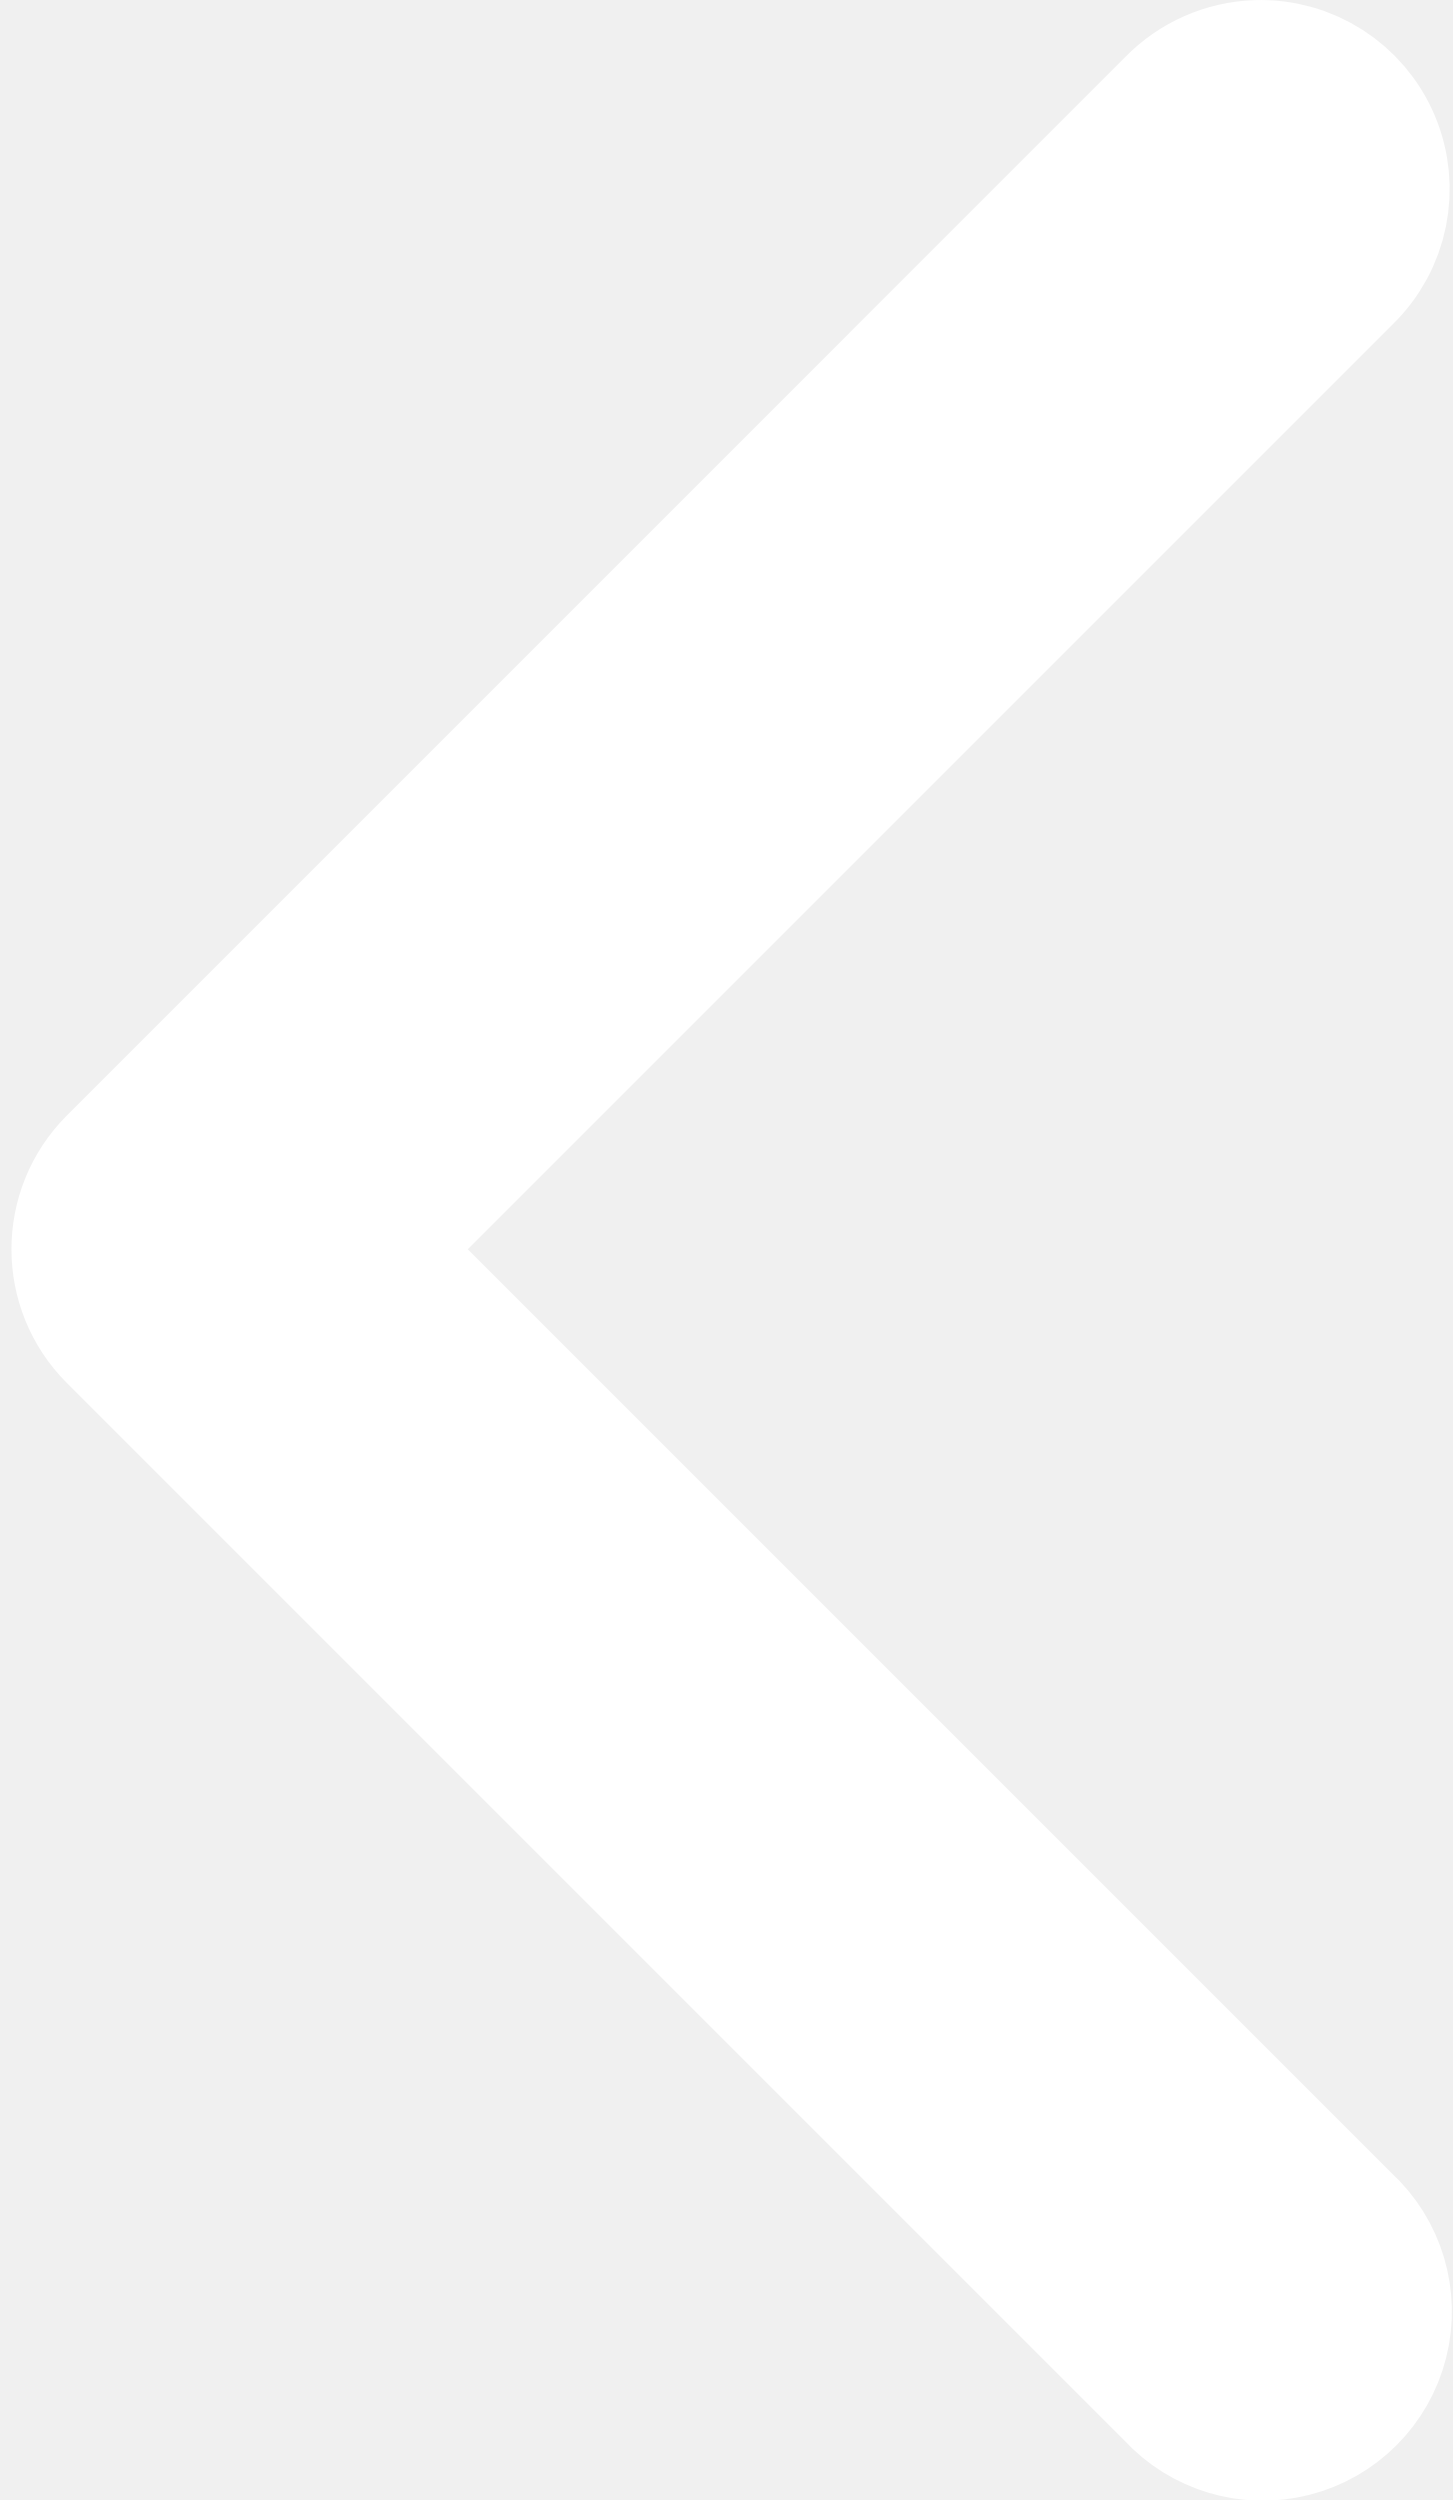
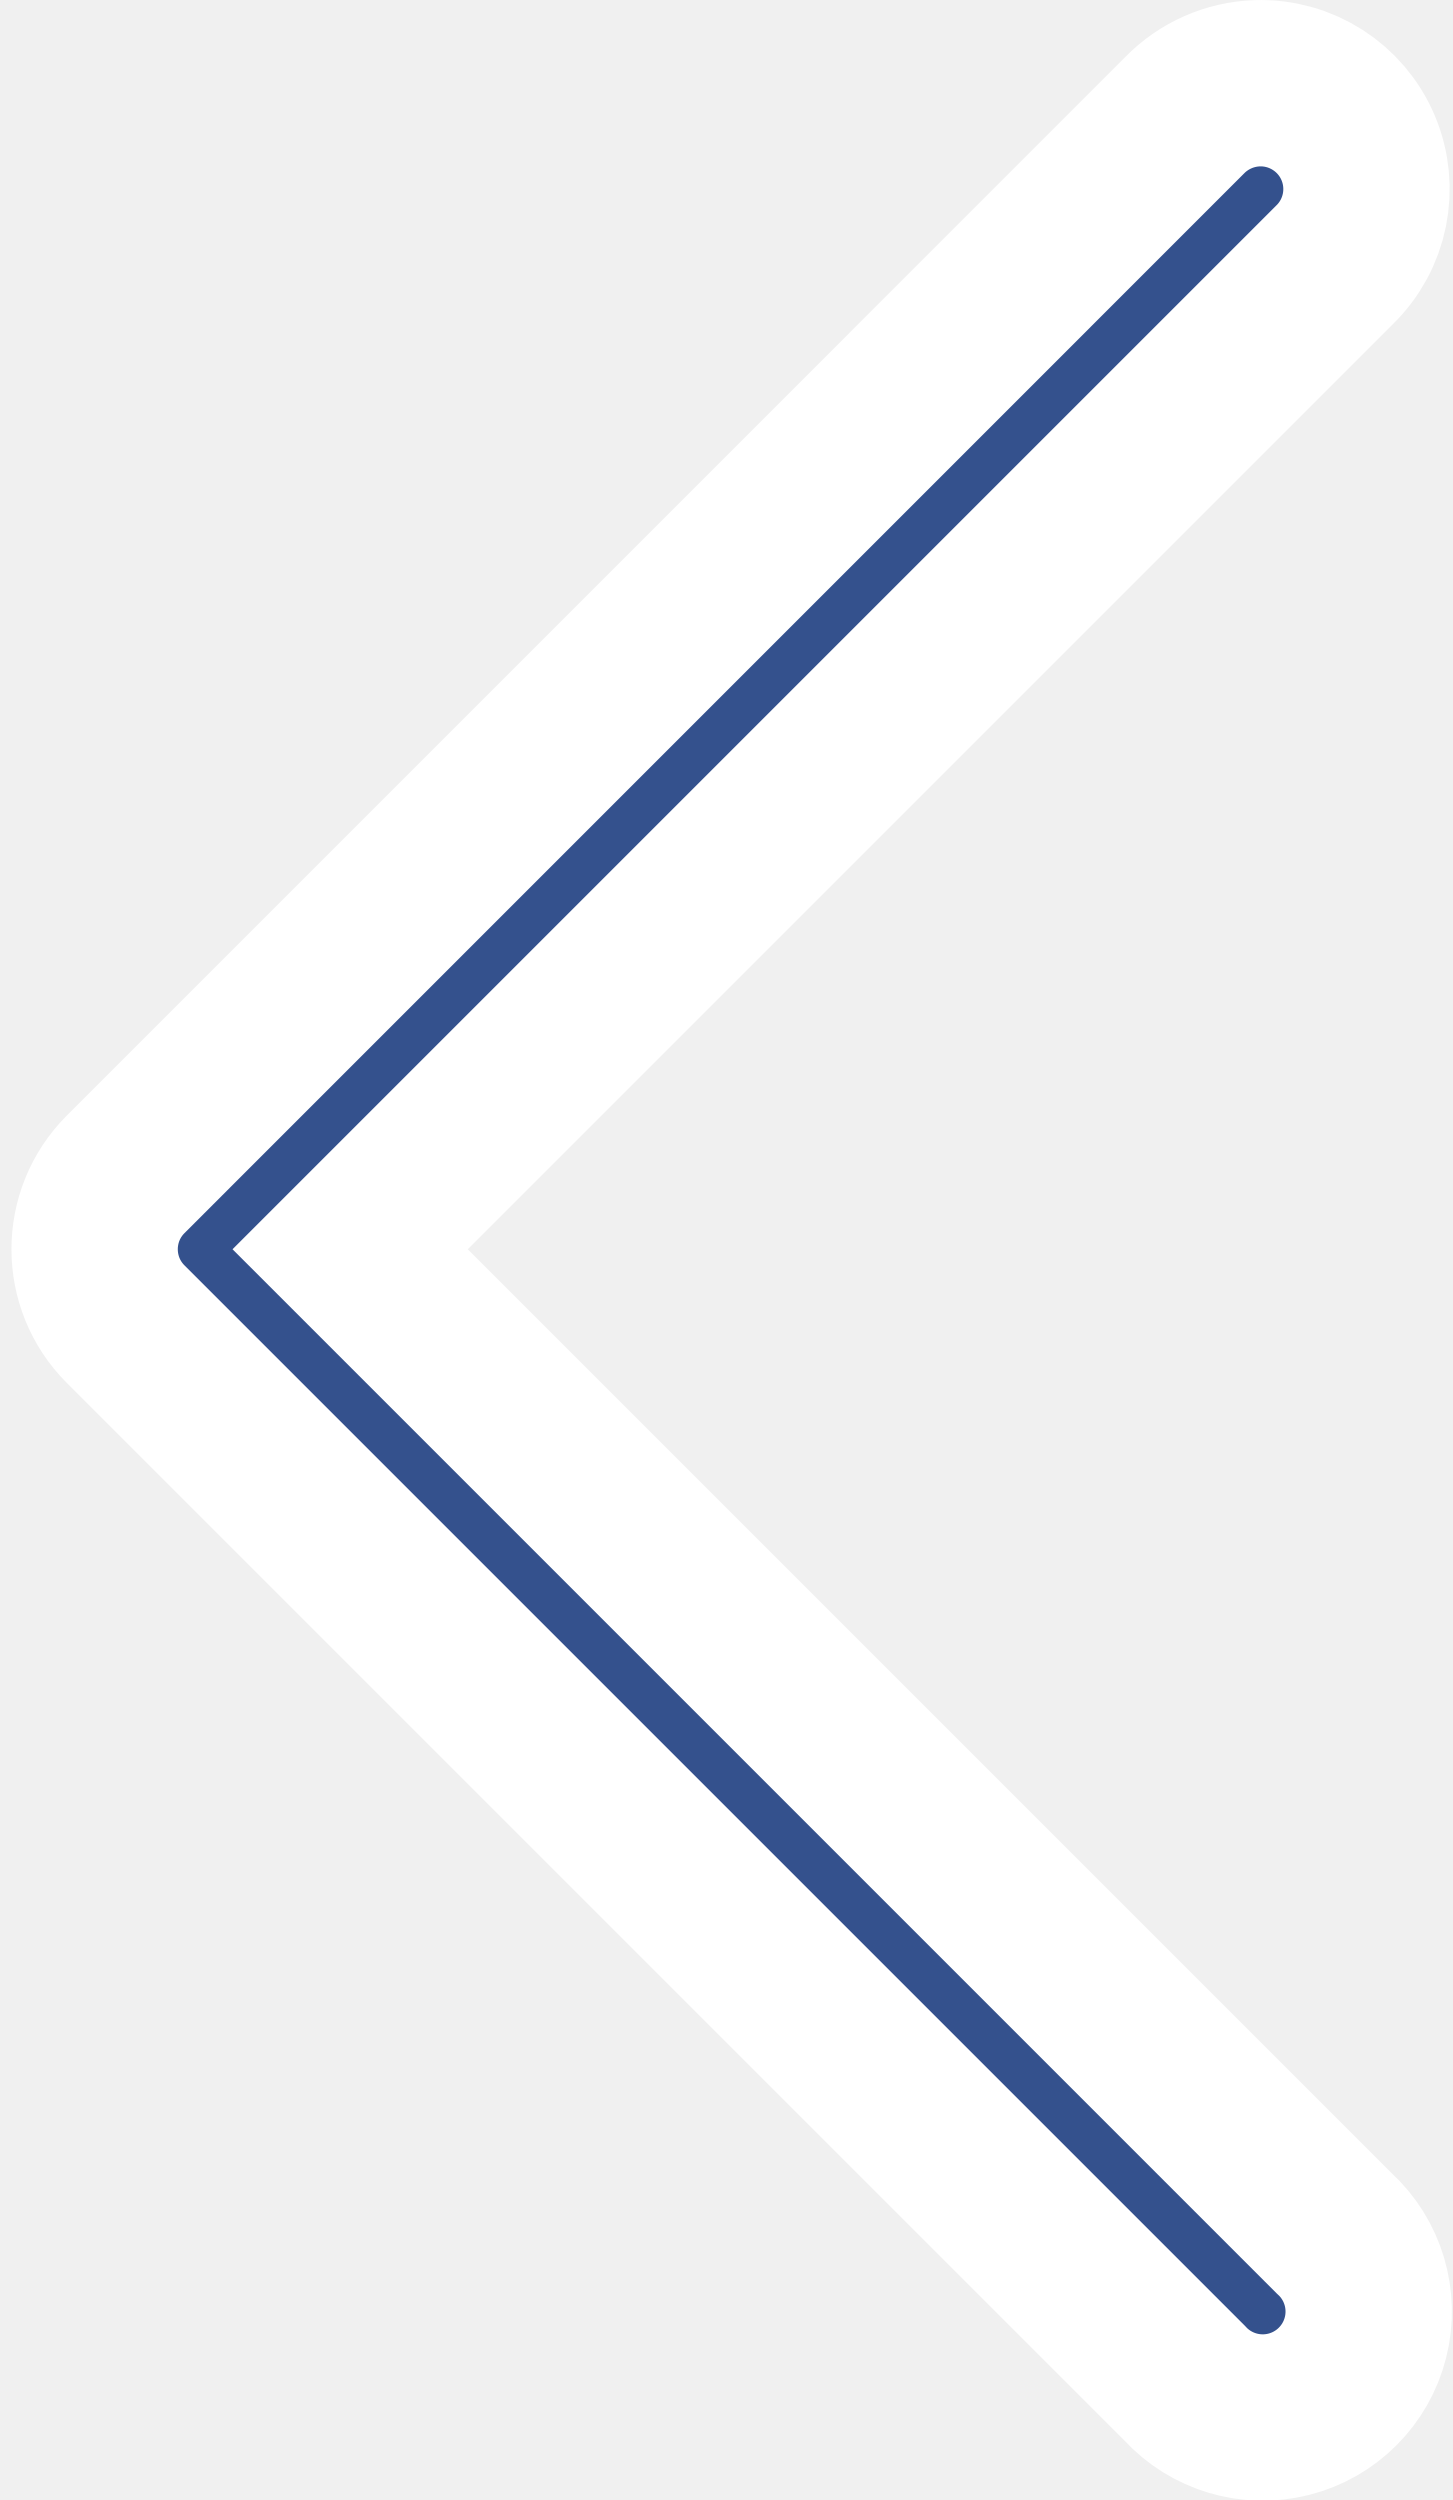
<svg xmlns="http://www.w3.org/2000/svg" width="17.464" height="30.058" viewBox="0 0 17.464 30.058">
  <defs>
-     <style>.a{fill:#fff;stroke:#fff;stroke-width:2px;}</style>
+     <style>.a{fill:#34518d;stroke:#fff;stroke-width:2px;}</style>
  </defs>
  <path class="a" d="M63.98,31.5a1.281,1.281,0,0,0-.875.386L50.373,44.619a1.274,1.274,0,0,0,0,1.8L63.106,59.152a1.274,1.274,0,1,0,1.8-1.8L53.073,45.519,64.906,33.686A1.273,1.273,0,0,0,63.98,31.5Z" transform="translate(-48.863 -30.499)" />
</svg>
